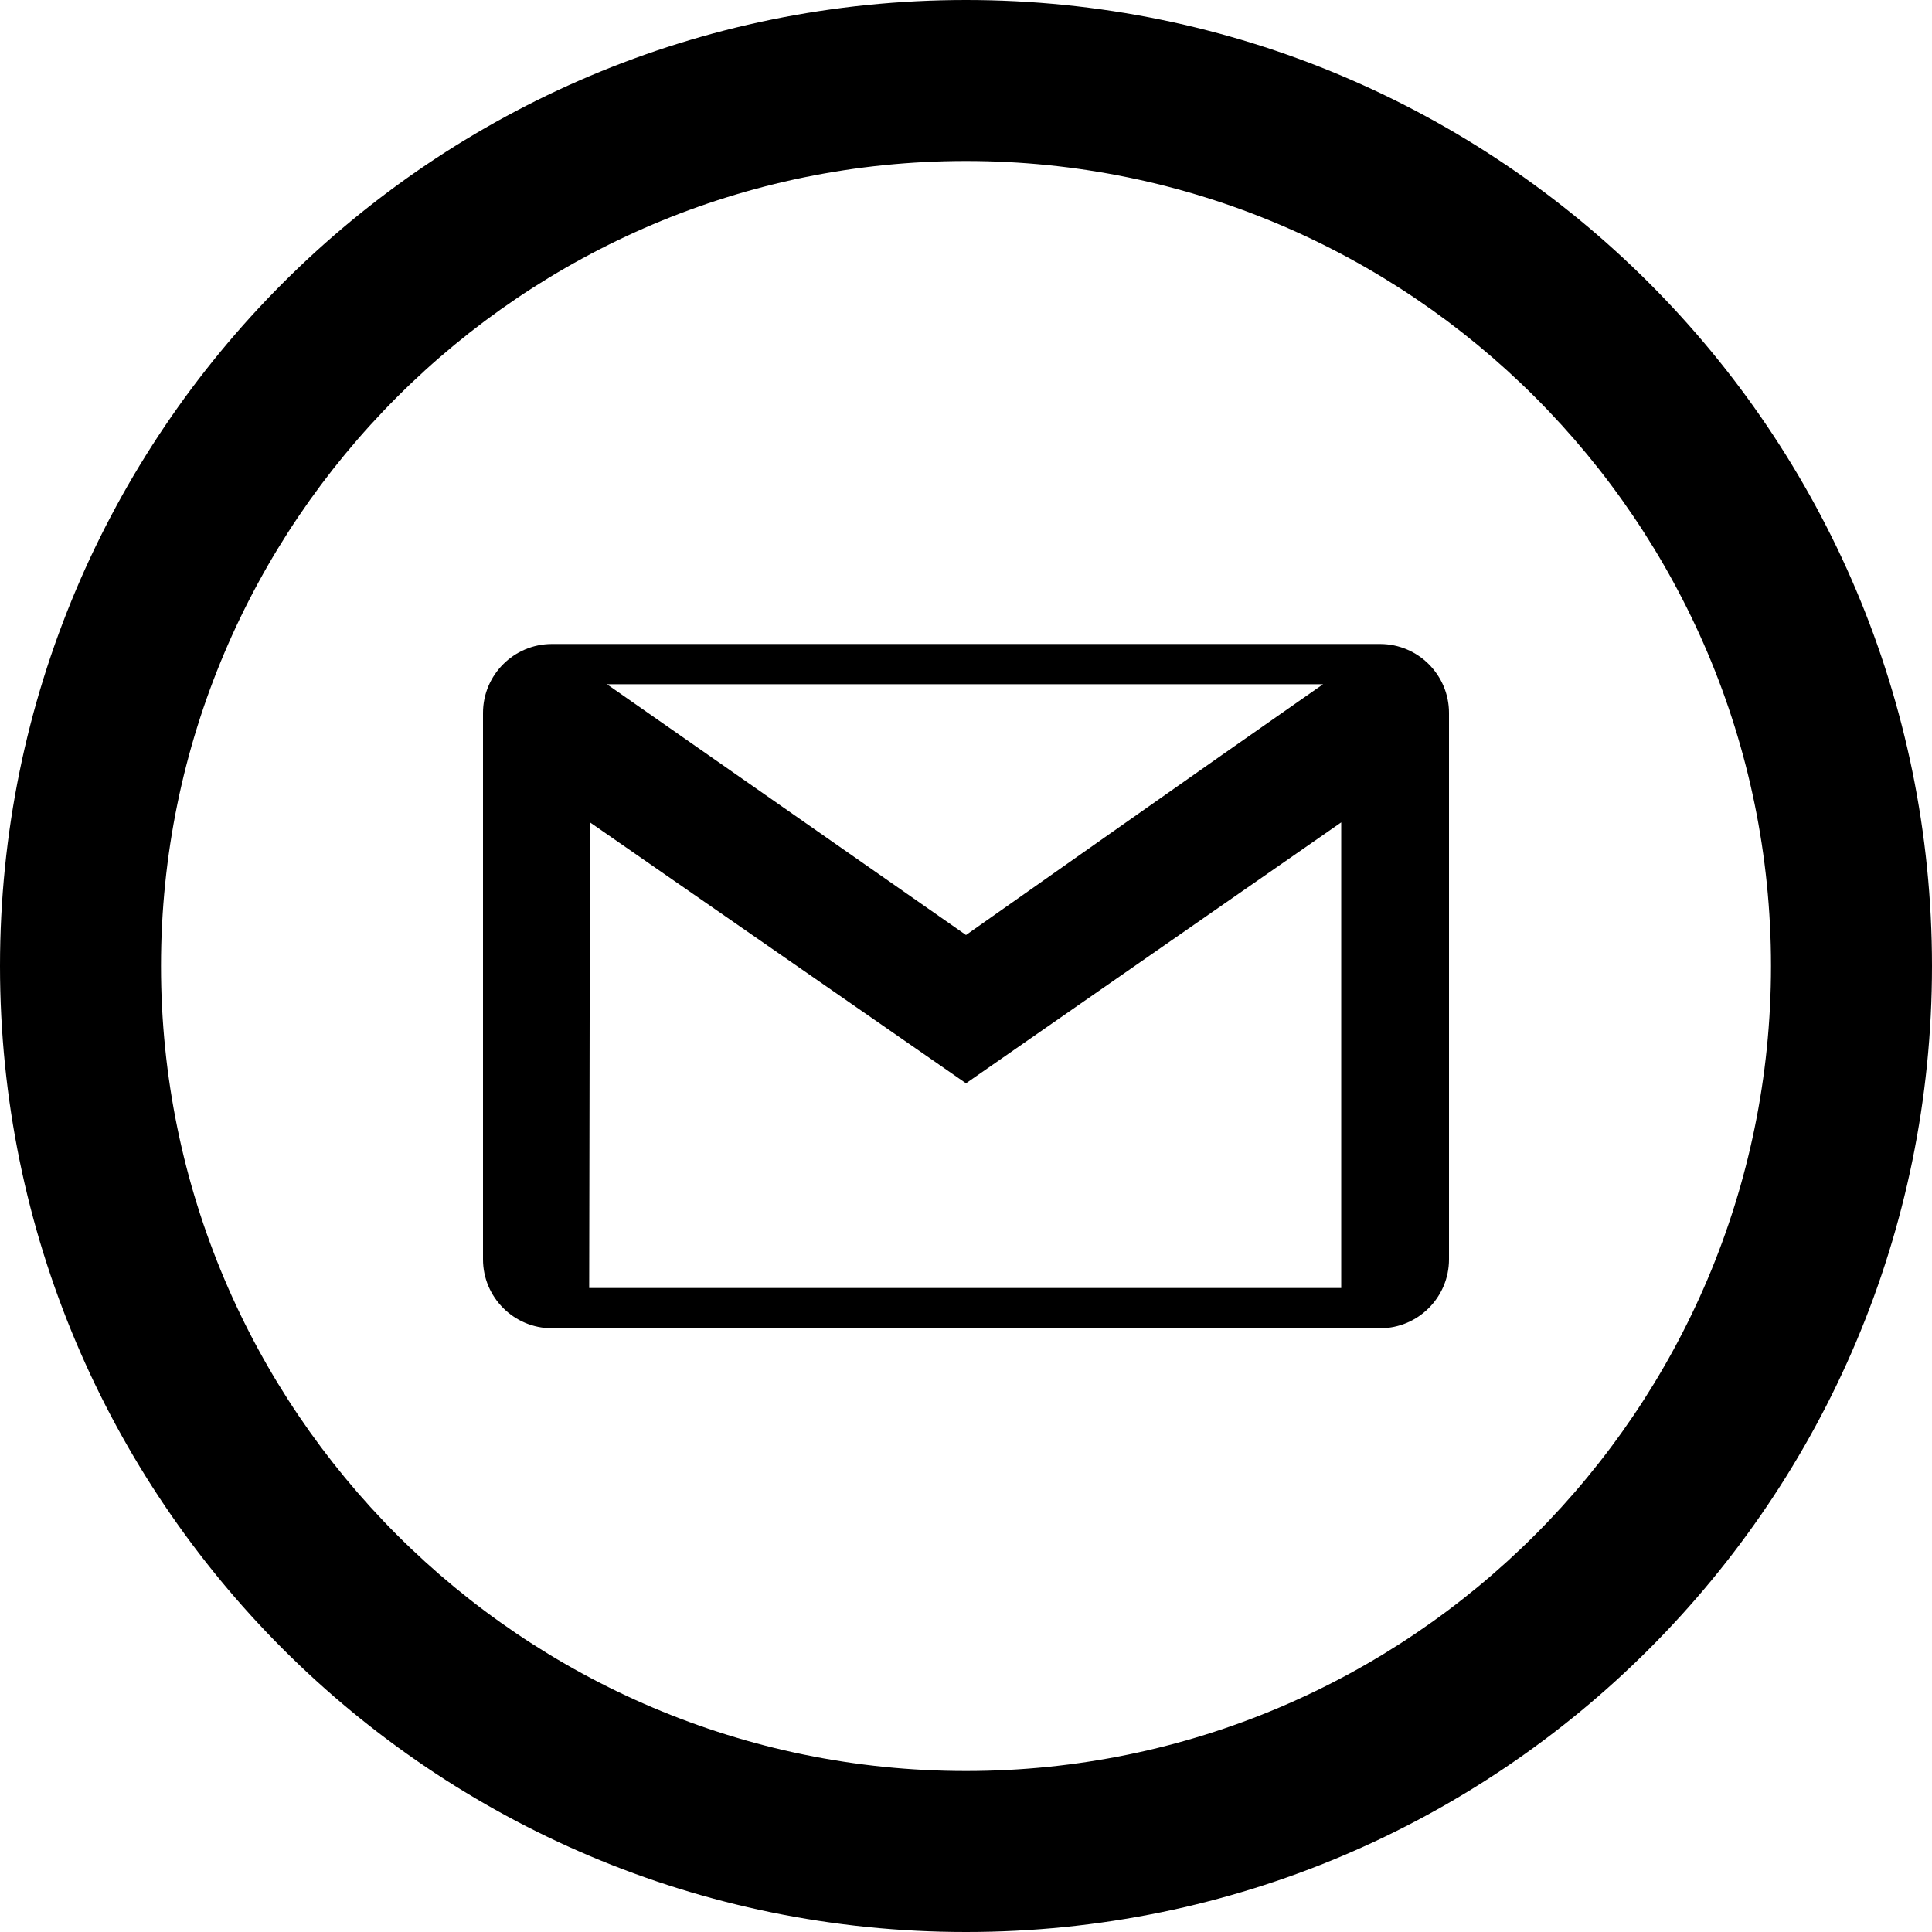
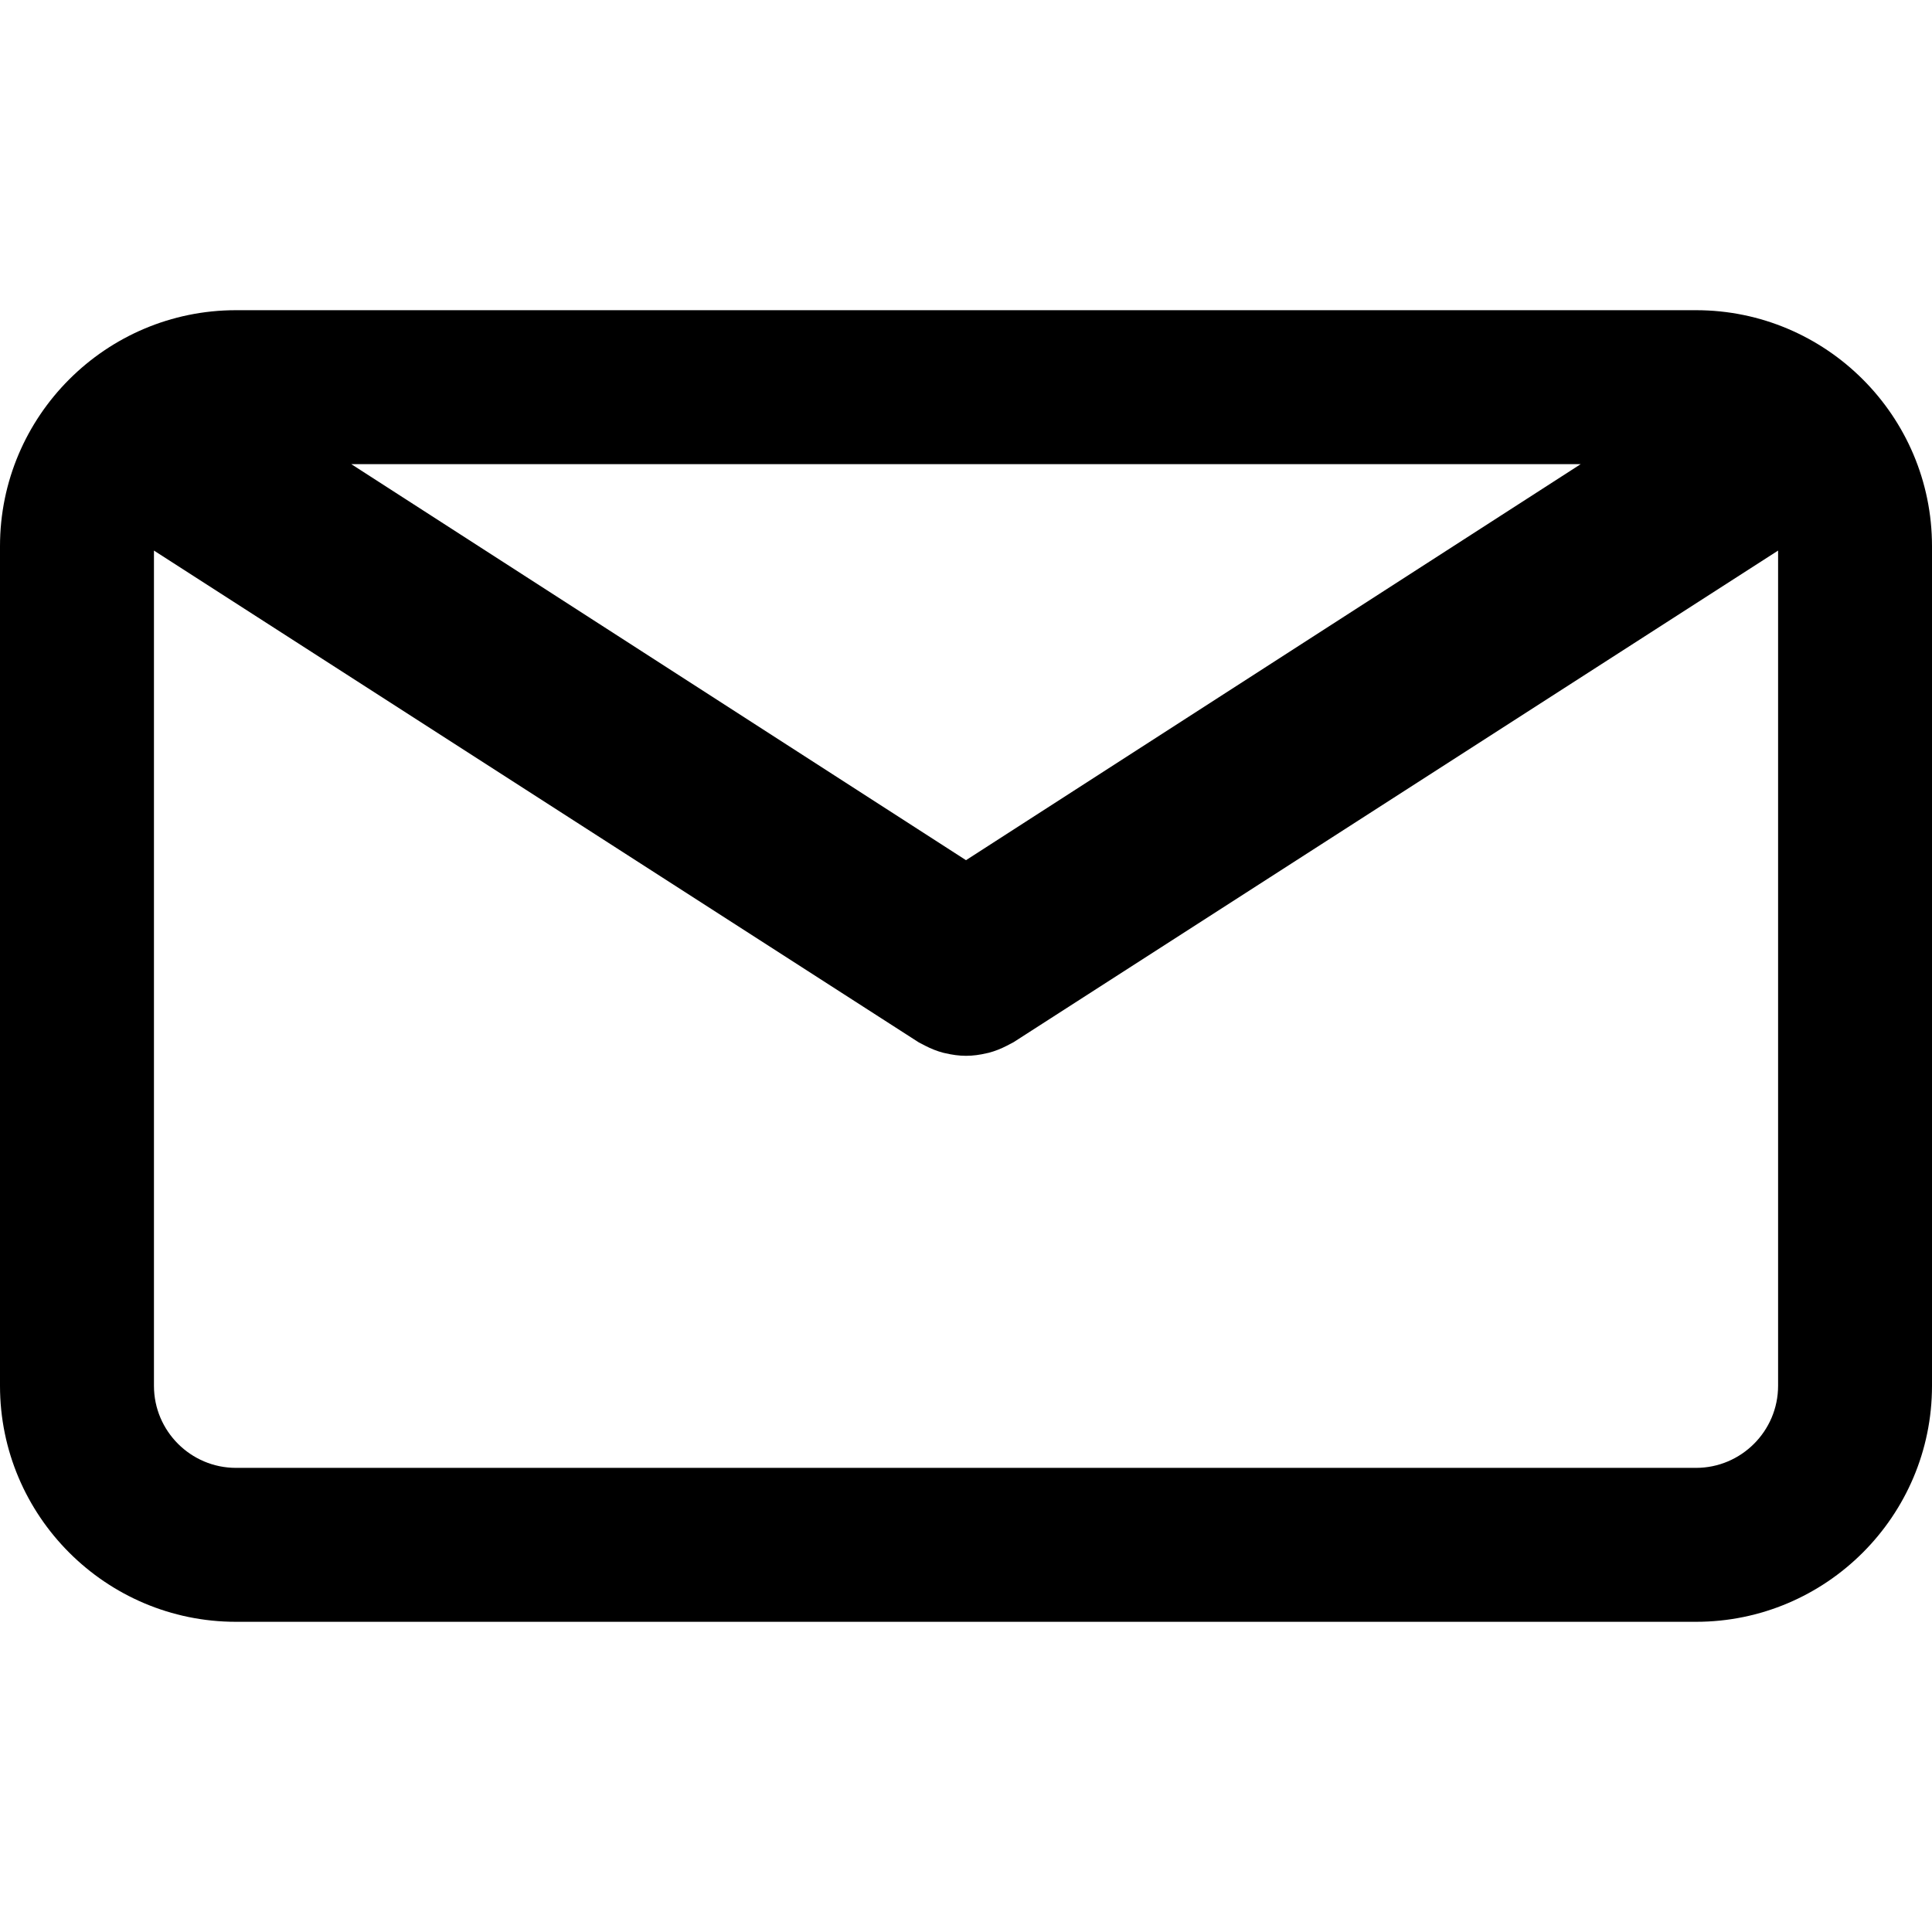
- <svg xmlns="http://www.w3.org/2000/svg" width="24" height="24" fill-rule="evenodd" clip-rule="evenodd">
-   <path d="M12 0c-6.627 0-12 5.373-12 12s5.373 12 12 12 12-5.373 12-12-5.373-12-12-12zm0 2c5.514 0 10 4.486 10 10s-4.486 10-10 10-10-4.486-10-10 4.486-10 10-10zm5.144 14.5h-10.288c-.472 0-.856-.384-.856-.856v-6.788c0-.472.384-.856.856-.856h10.288c.472 0 .856.384.856.856v6.788c0 .472-.384.856-.856.856zm-5.144-3.043l-4.671-3.241-.01 5.784h9.342v-5.784l-4.661 3.241zm4.435-4.957h-8.895l4.46 3.115s3.126-2.203 4.435-3.115z" />
+ <svg xmlns="http://www.w3.org/2000/svg" fill="#000000" height="40px" width="40px" version="1.1" id="Capa_1" viewBox="0 0 75.294 75.294" xml:space="preserve">
+   <g>
+     <path d="M66.097,12.089h-56.9C4.126,12.089,0,16.215,0,21.286v32.722c0,5.071,4.126,9.197,9.197,9.197h56.9   c5.071,0,9.197-4.126,9.197-9.197V21.287C75.295,16.215,71.169,12.089,66.097,12.089z M61.603,18.089L37.647,33.523L13.691,18.089   H61.603z M66.097,57.206h-56.9C7.434,57.206,6,55.771,6,54.009V21.457l29.796,19.16c0.04,0.025,0.083,0.042,0.124,0.065   c0.043,0.024,0.087,0.047,0.131,0.069c0.231,0.119,0.469,0.215,0.712,0.278c0.025,0.007,0.05,0.01,0.075,0.016   c0.267,0.063,0.537,0.102,0.807,0.102c0.001,0,0.002,0,0.002,0c0.002,0,0.003,0,0.004,0c0.27,0,0.54-0.038,0.807-0.102   c0.025-0.006,0.05-0.009,0.075-0.016c0.243-0.063,0.48-0.159,0.712-0.278c0.044-0.022,0.088-0.045,0.131-0.069   c0.041-0.023,0.084-0.04,0.124-0.065l29.796-19.16v32.551C69.295,55.771,67.86,57.206,66.097,57.206z" />
+   </g>
</svg>
